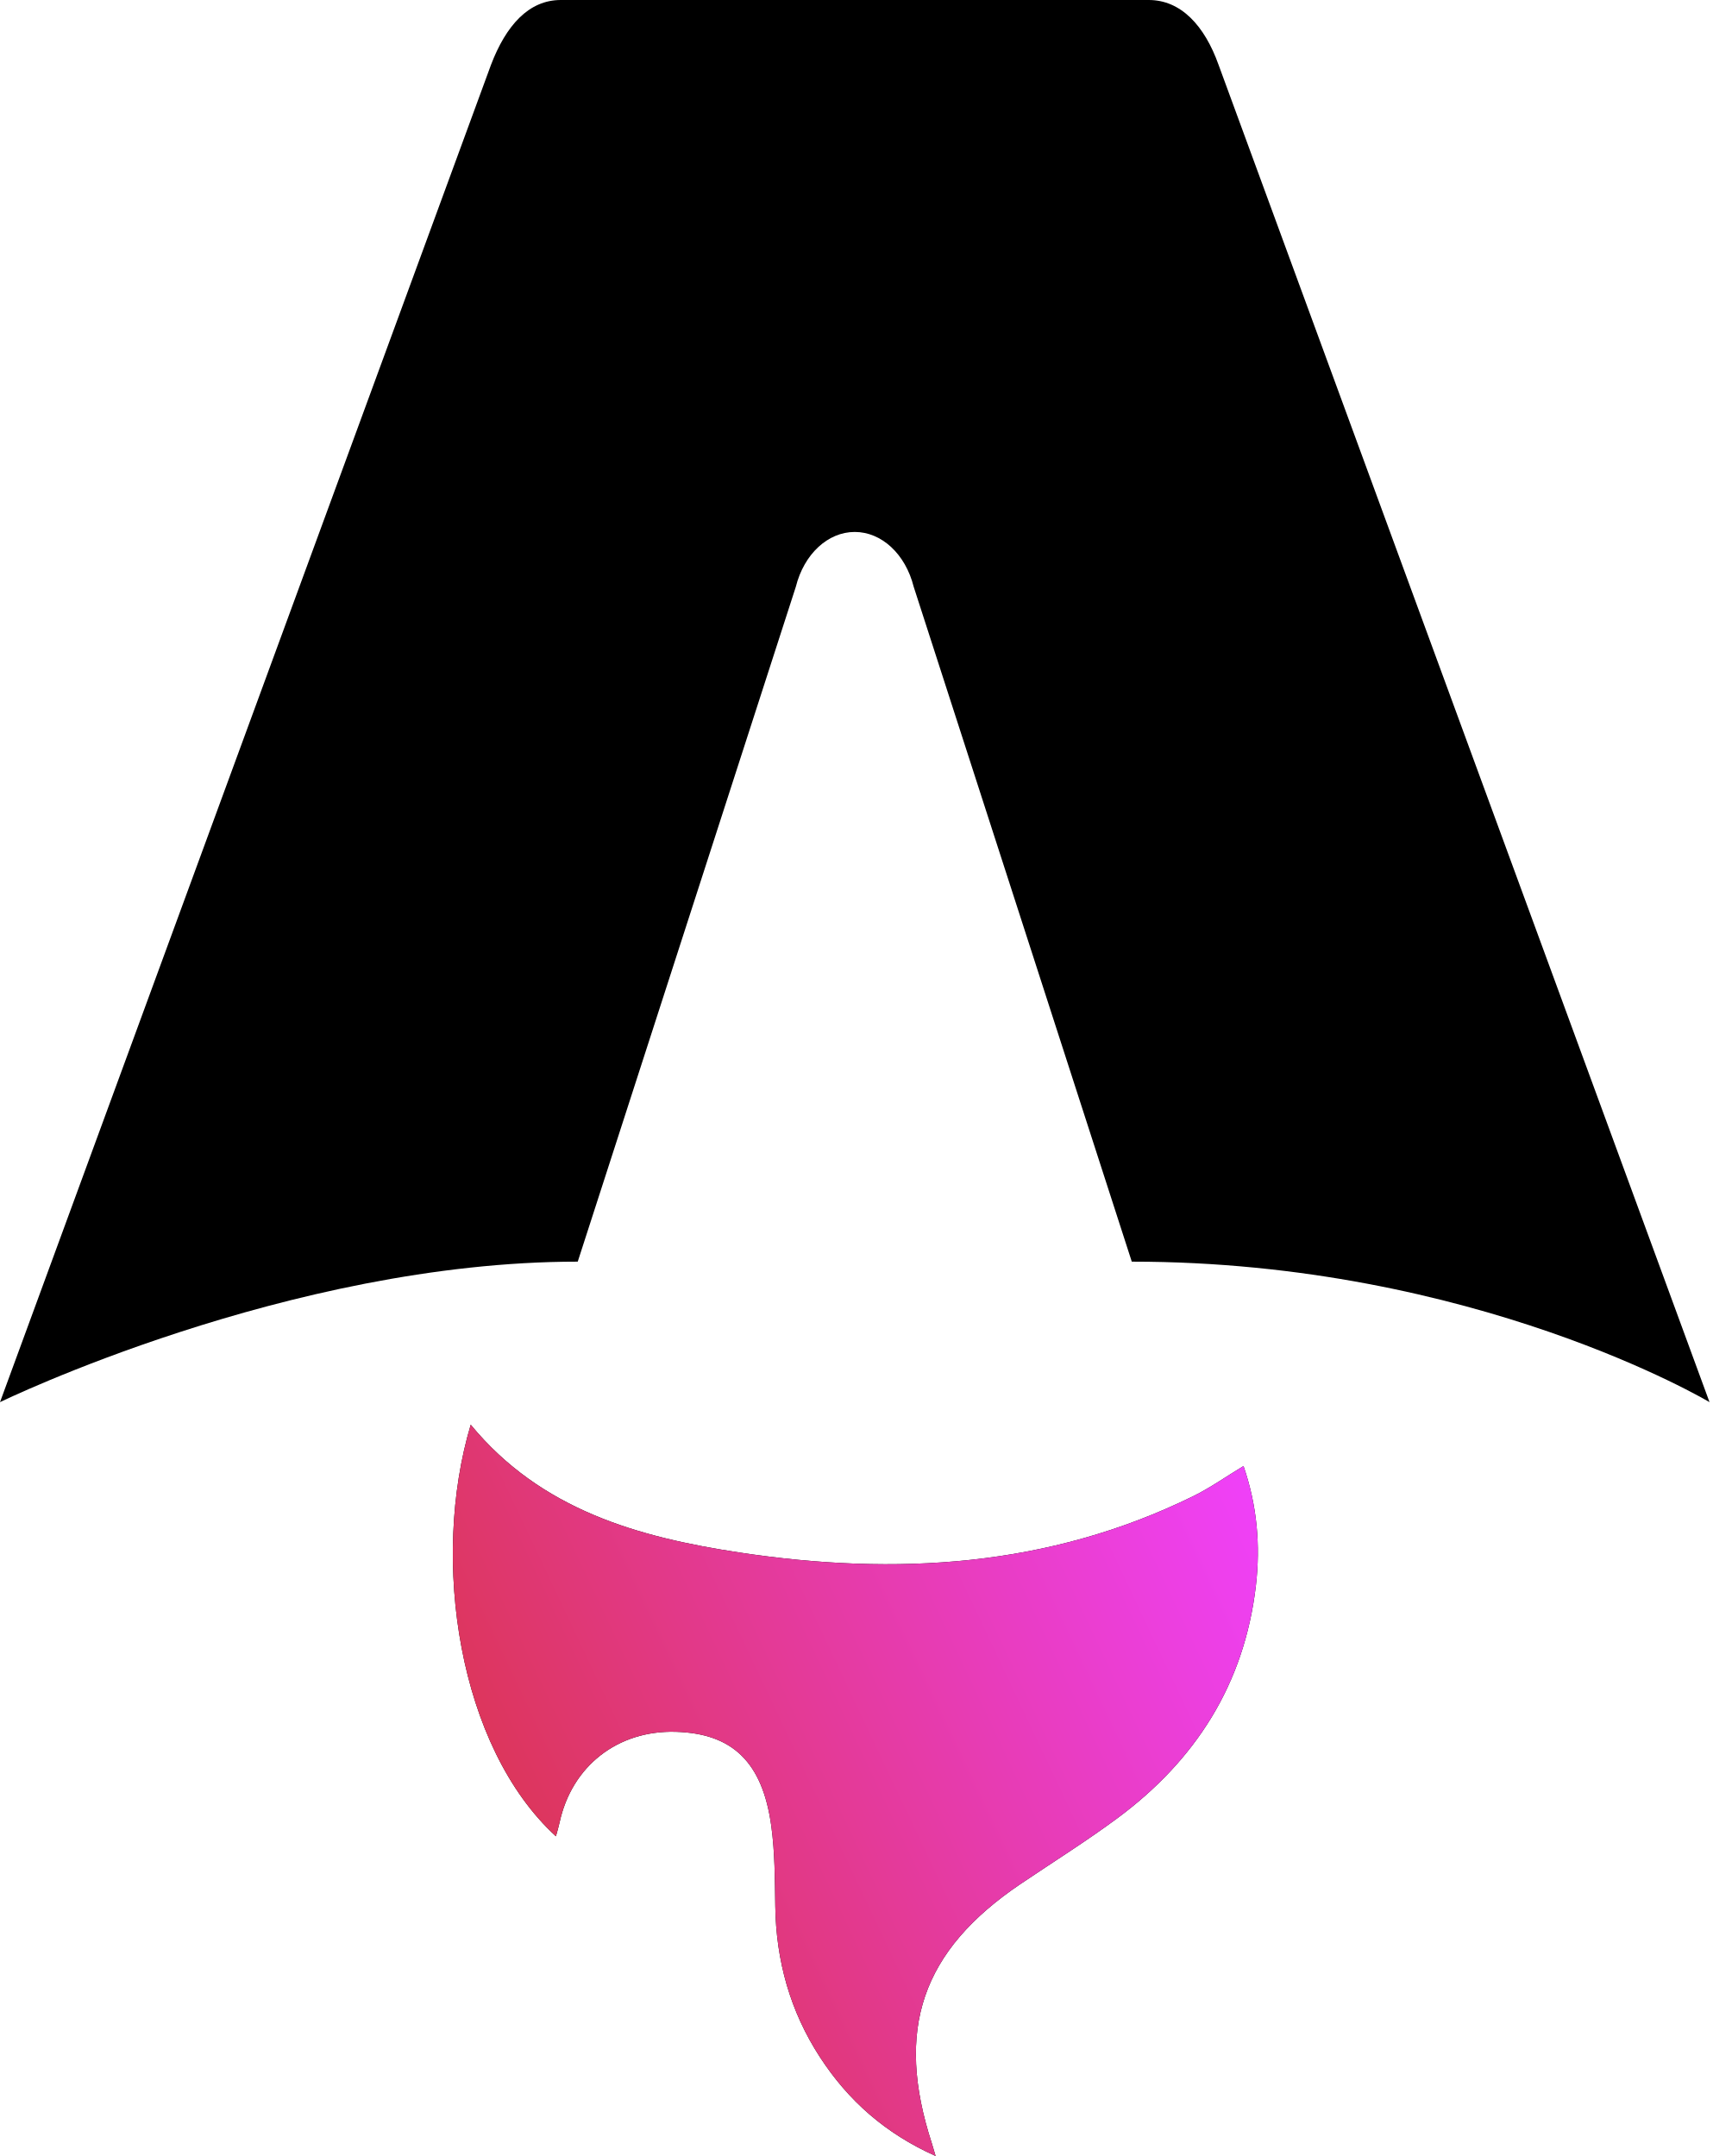
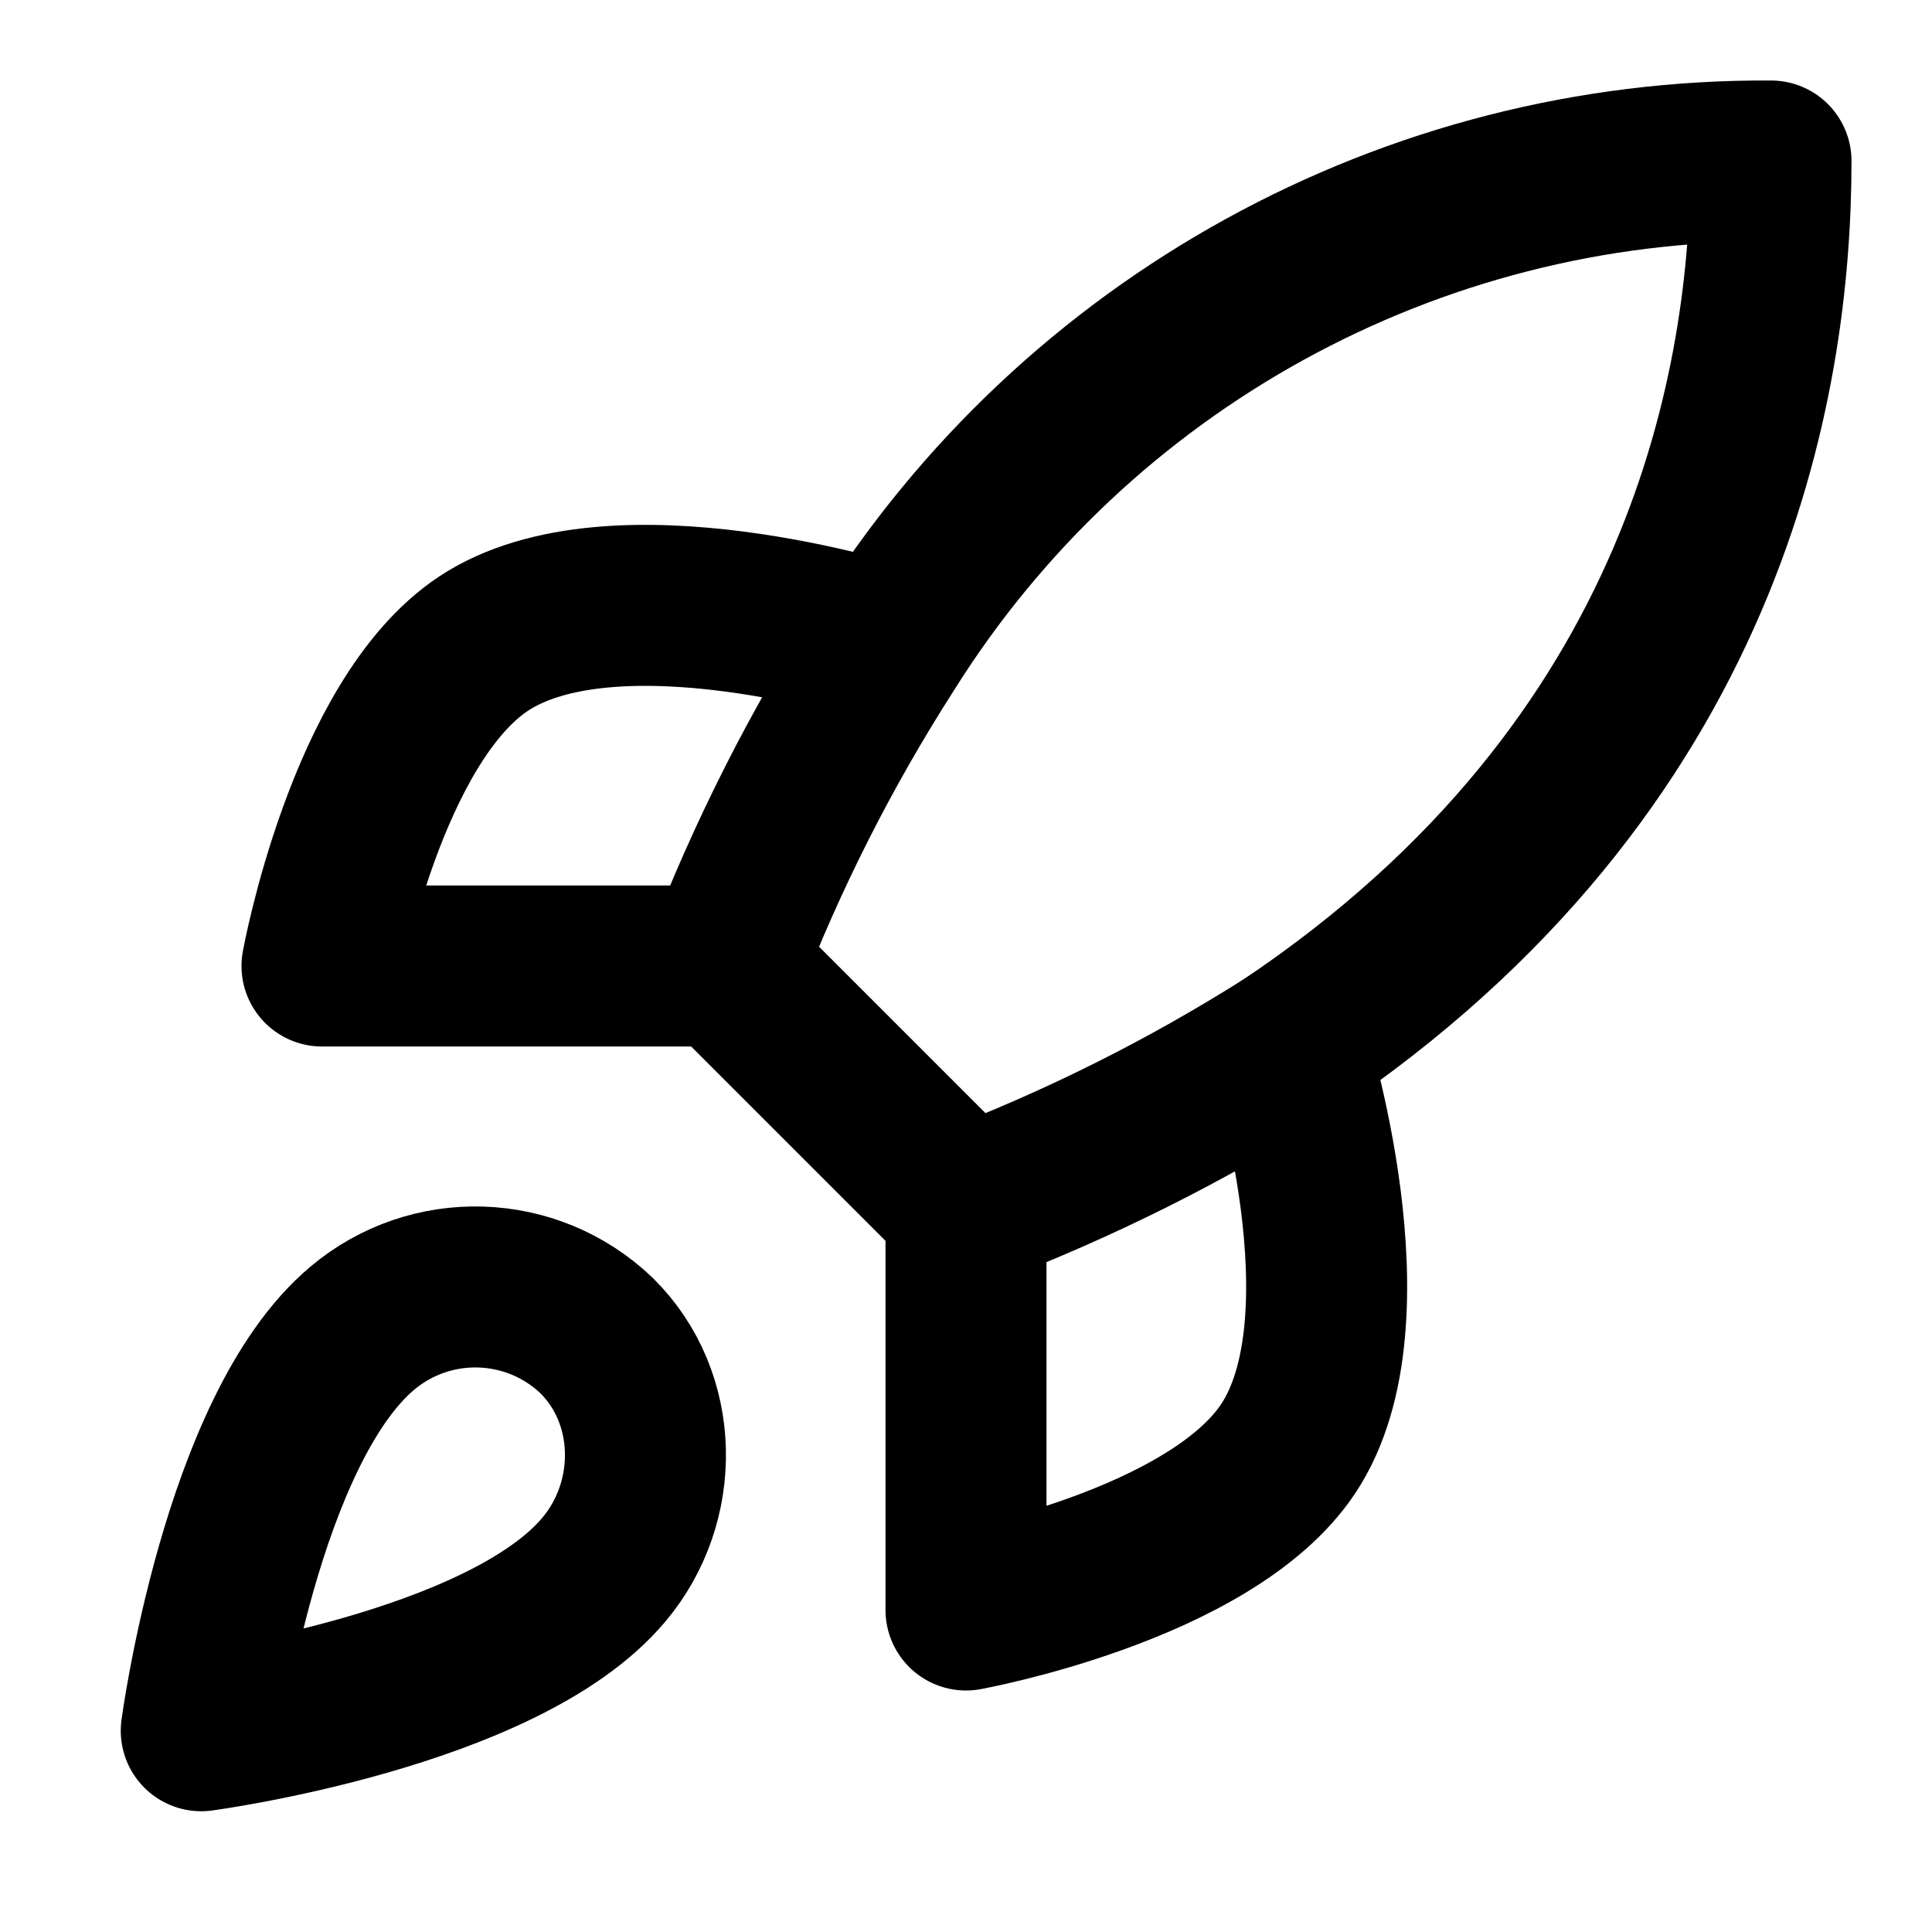
- <svg xmlns="http://www.w3.org/2000/svg" width="85" height="107" viewBox="0 0 85 107" fill="none">
-   <path fill="black" d="M27.589 91.136C22.756 86.718 21.344 77.433 23.358 70.707C26.85 74.948 31.689 76.291 36.7 77.05C44.438 78.22 52.036 77.782 59.223 74.246C60.045 73.841 60.805 73.303 61.704 72.757C62.378 74.714 62.553 76.689 62.318 78.7C61.745 83.596 59.309 87.378 55.433 90.245C53.883 91.392 52.244 92.417 50.643 93.498C45.726 96.821 44.396 100.718 46.243 106.386C46.287 106.525 46.327 106.663 46.426 107C43.916 105.876 42.082 104.24 40.684 102.089C39.209 99.819 38.507 97.308 38.47 94.591C38.451 93.269 38.451 91.934 38.273 90.631C37.839 87.453 36.347 86.03 33.536 85.948C30.652 85.864 28.37 87.647 27.765 90.455C27.719 90.671 27.652 90.884 27.585 91.134L27.589 91.136Z" />
-   <path fill="url(#paint0_linear_1_59)" d="M27.589 91.136C22.756 86.718 21.344 77.433 23.358 70.707C26.85 74.948 31.689 76.291 36.7 77.05C44.438 78.22 52.036 77.782 59.223 74.246C60.045 73.841 60.805 73.303 61.704 72.757C62.378 74.714 62.553 76.689 62.318 78.7C61.745 83.596 59.309 87.378 55.433 90.245C53.883 91.392 52.244 92.417 50.643 93.498C45.726 96.821 44.396 100.718 46.243 106.386C46.287 106.525 46.327 106.663 46.426 107C43.916 105.876 42.082 104.24 40.684 102.089C39.209 99.819 38.507 97.308 38.47 94.591C38.451 93.269 38.451 91.934 38.273 90.631C37.839 87.453 36.347 86.03 33.536 85.948C30.652 85.864 28.37 87.647 27.765 90.455C27.719 90.671 27.652 90.884 27.585 91.134L27.589 91.136Z" />
-   <path fill="black" d="M0 69.587C0 69.587 14.314 62.614 28.668 62.614L39.49 29.12C39.895 27.501 41.078 26.4 42.414 26.4C43.749 26.4 44.932 27.501 45.338 29.12L56.16 62.614C73.16 62.614 84.828 69.587 84.828 69.587C84.828 69.587 60.514 3.352 60.467 3.219C59.769 1.261 58.591 0 57.003 0H27.827C26.239 0 25.109 1.261 24.363 3.219C24.311 3.35 0 69.587 0 69.587Z" />
-   <defs>
-     <linearGradient id="paint0_linear_1_59" x1="22.47" y1="107" x2="69.145" y2="84.947" gradientUnits="userSpaceOnUse">
-       <stop stop-color="#D83333" />
-       <stop offset="1" stop-color="#F041FF" />
-     </linearGradient>
-   </defs>
+ <svg xmlns="http://www.w3.org/2000/svg" width="24" height="24" viewBox="0 0 24 24" fill="none" stroke="black" stroke-width="2" stroke-linecap="round" stroke-linejoin="round" class="lucide lucide-rocket">
+   <path d="M4.5 16.5c-1.5 1.26-2 5-2 5s3.74-.5 5-2c.71-.84.7-2.13-.09-2.91a2.18 2.18 0 0 0-2.91-.09z" />
+   <path d="m12 15-3-3a22 22 0 0 1 2-3.95A12.88 12.88 0 0 1 22 2c0 2.72-.78 7.5-6 11a22.35 22.35 0 0 1-4 2z" />
+   <path d="M9 12H4s.55-3.03 2-4c1.62-1.08 5 0 5 0" />
+   <path d="M12 15v5s3.03-.55 4-2c1.08-1.62 0-5 0-5" />
</svg>
